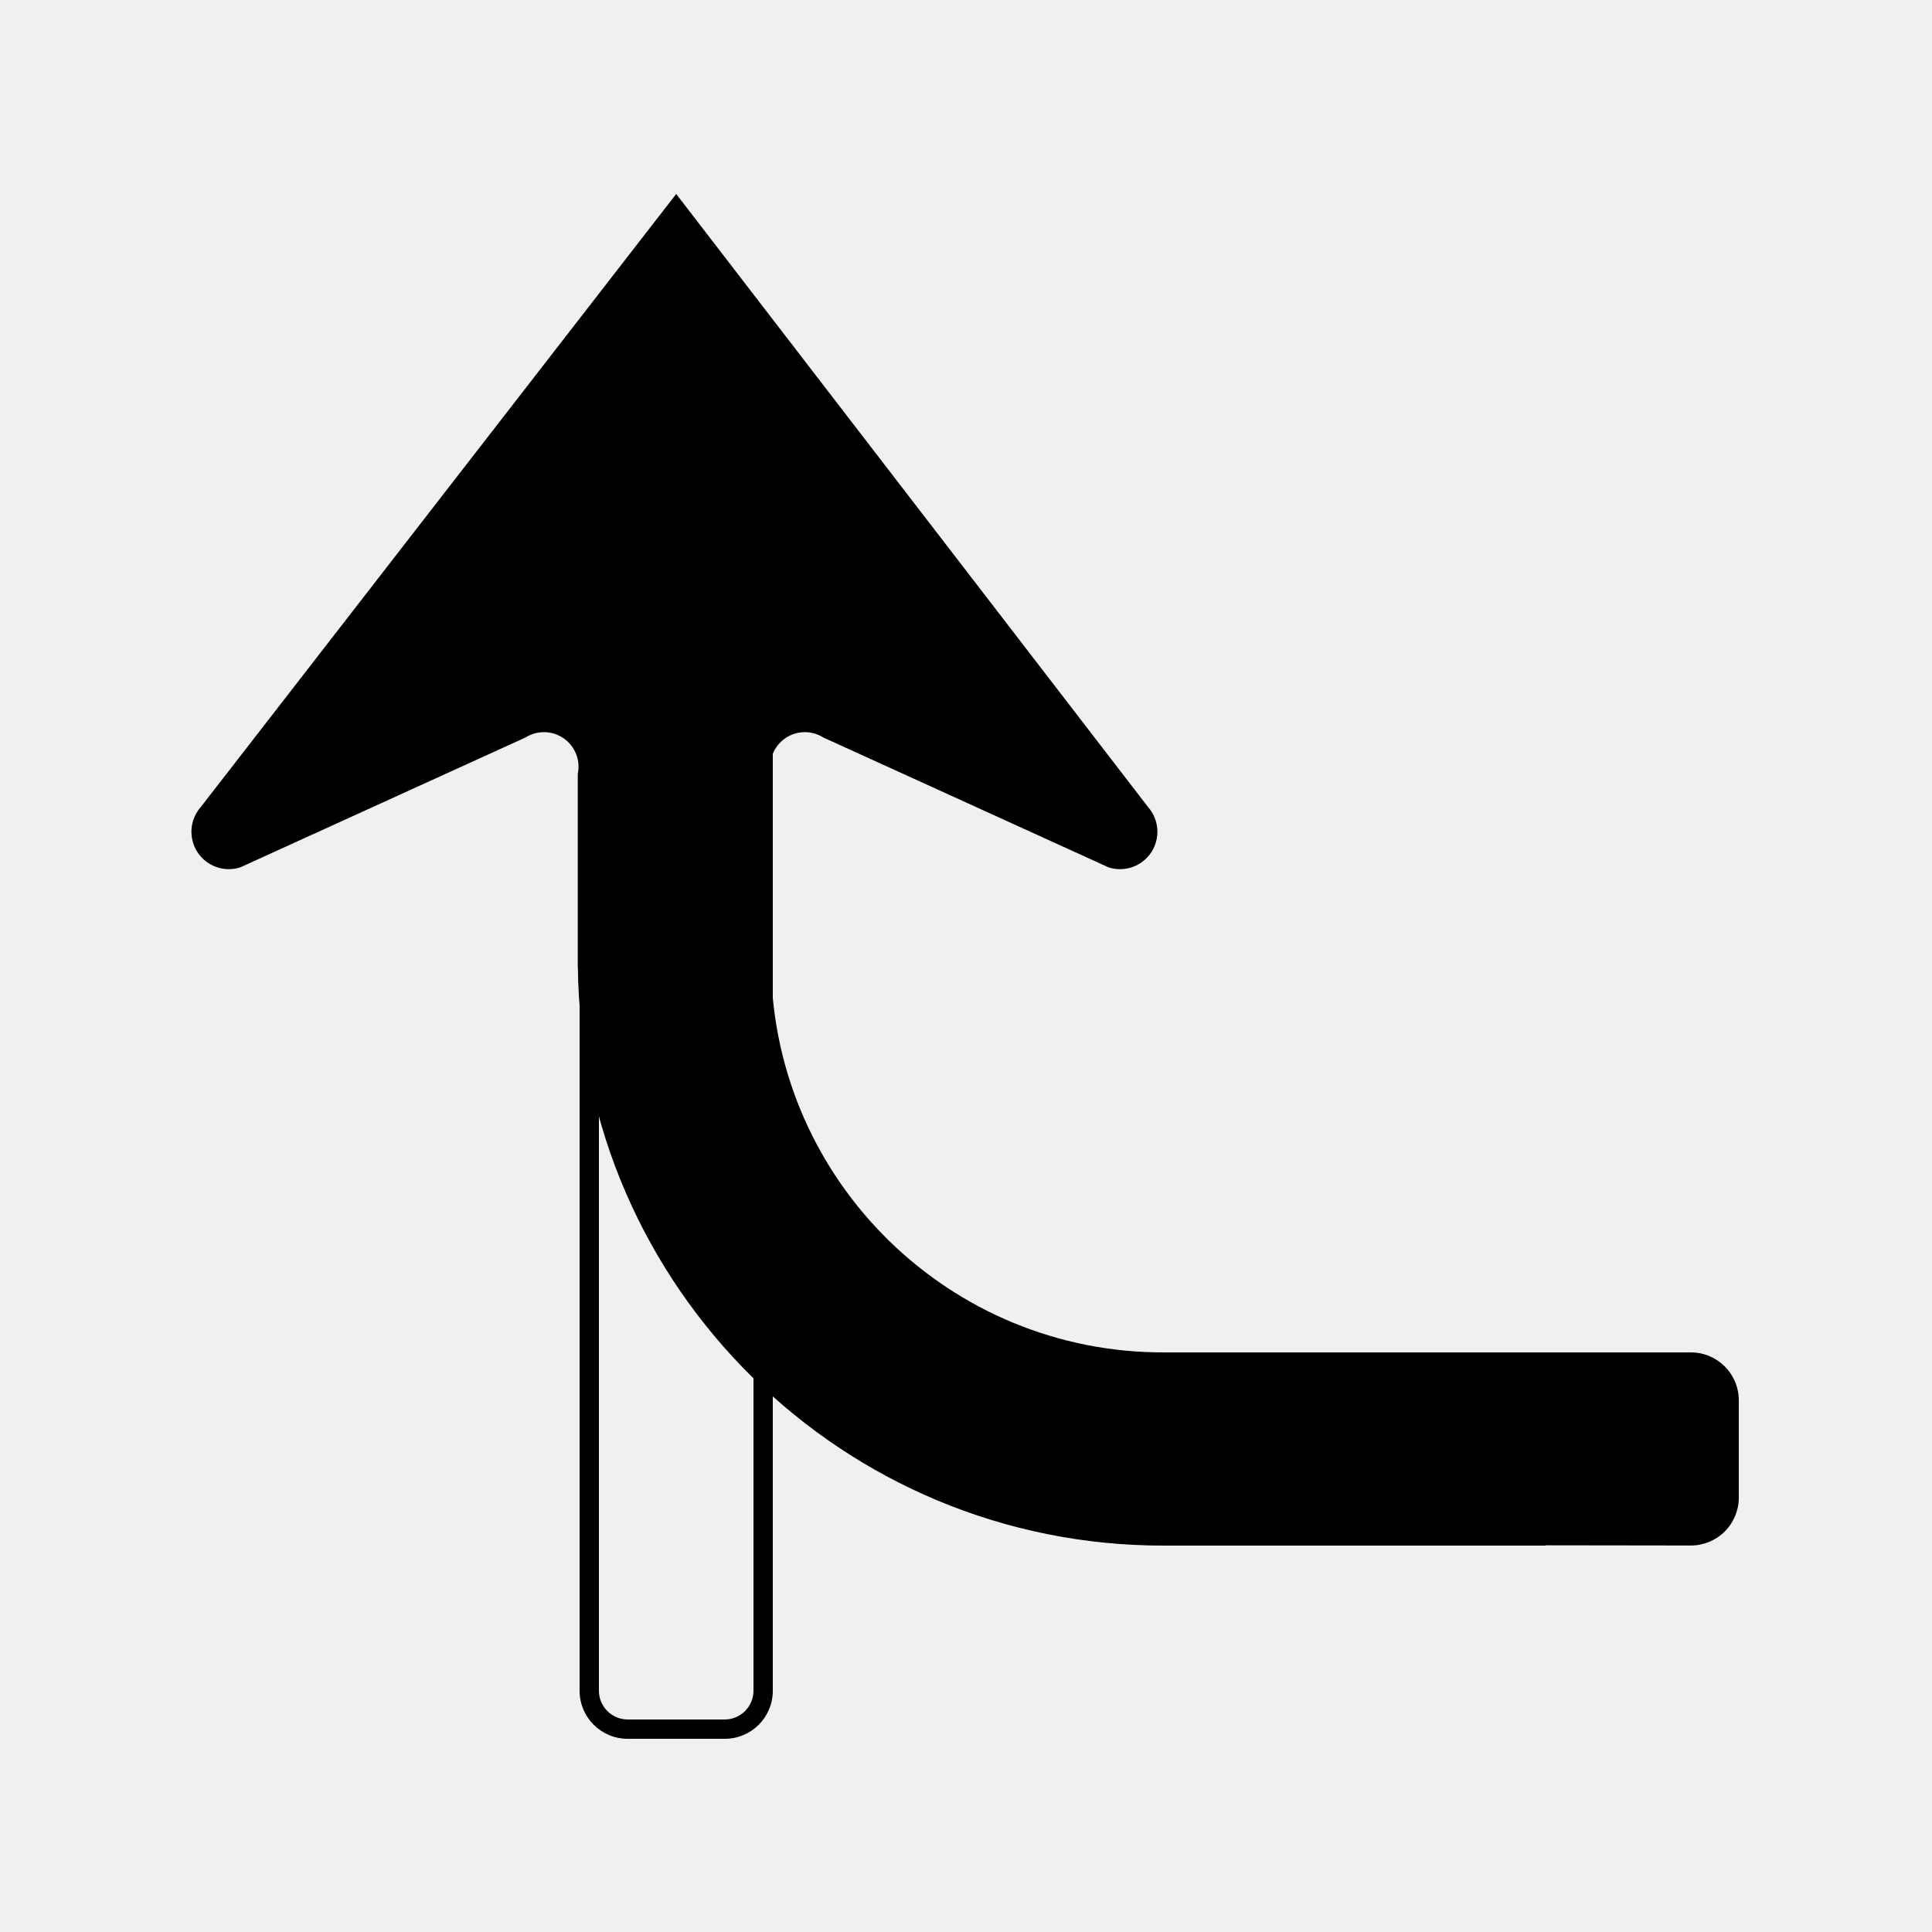
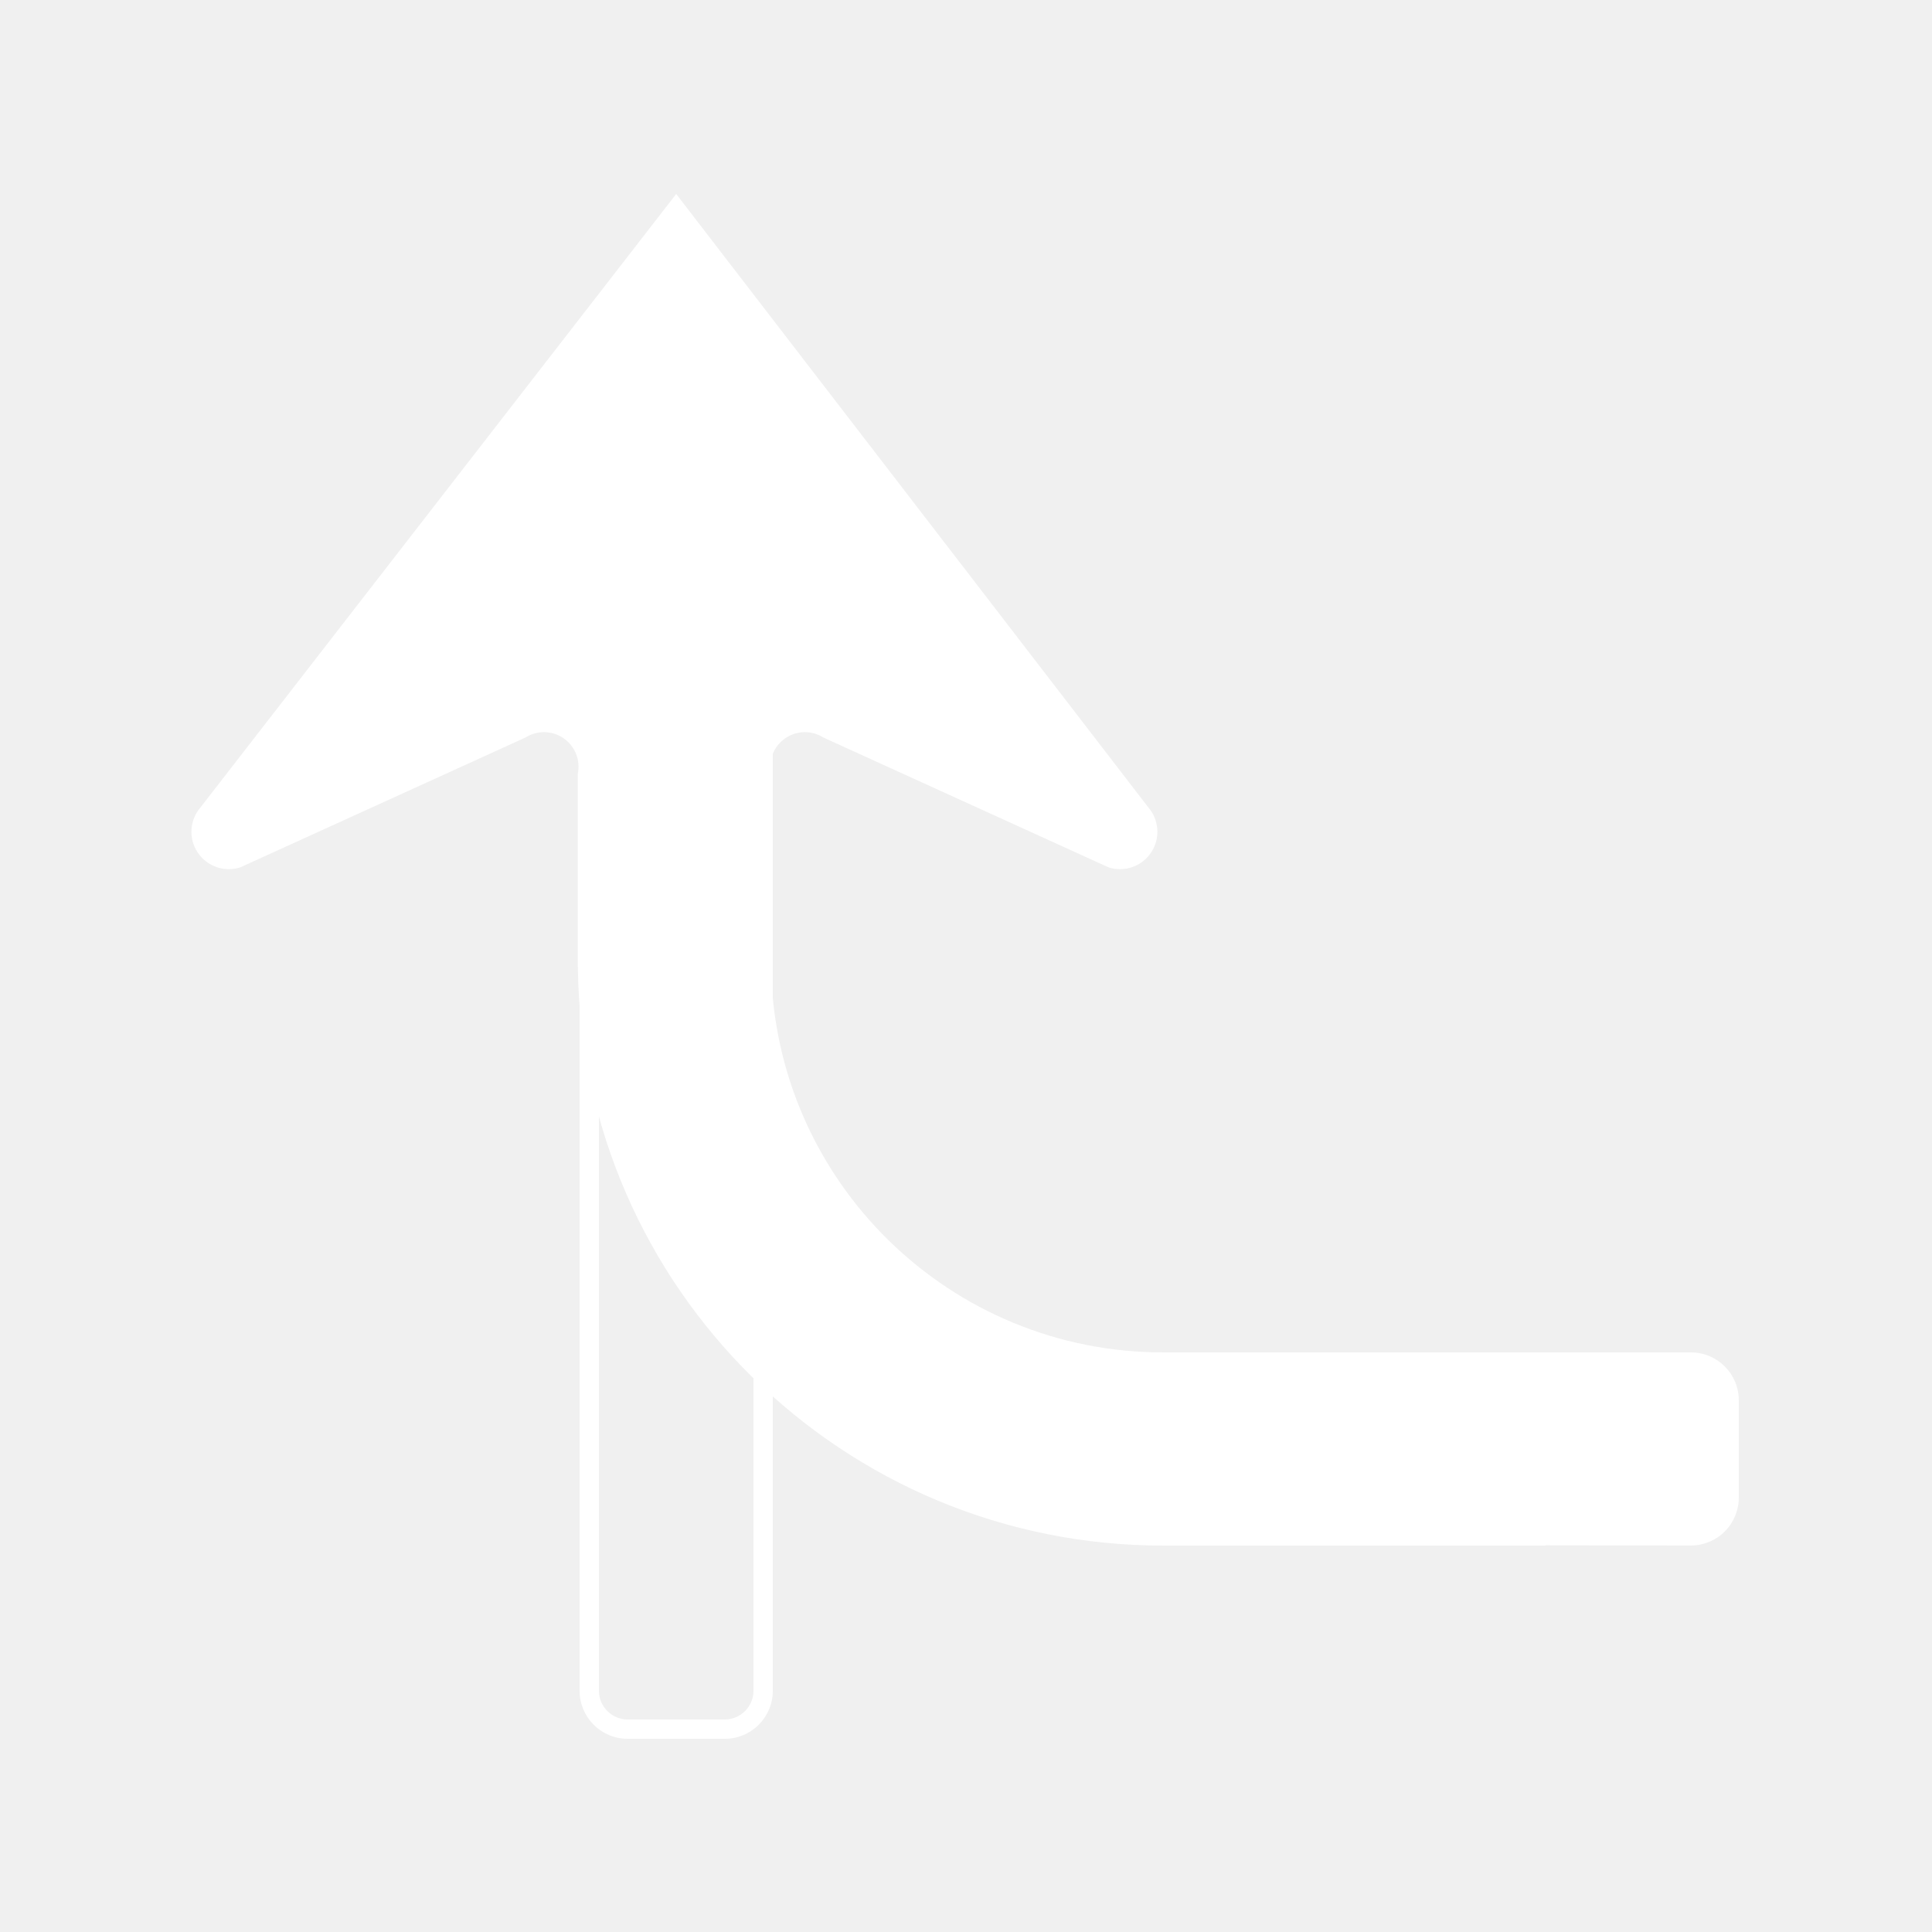
<svg xmlns="http://www.w3.org/2000/svg" id="WORKING_ICONS" data-name="WORKING ICONS" width="20" height="20" viewBox="0 0 20 20">
-   <path fill="#000000" d="M7.8,7.2V17.503A0.298,0.298,0,0,1,7.503,17.8H6.497A0.298,0.298,0,0,1,6.2,17.503V7.2H7.8M8,7H6V17.503A0.497,0.497,0,0,0,6.497,18H7.503A0.497,0.497,0,0,0,8,17.503V7H8ZM7.982,10V8.012a0.358,0.358,0,0,1,.542-0.377L11.476,8.979a0.387,0.387,0,0,0,.409-0.624L7,2.008l-4.922,6.347a0.387,0.387,0,0,0,.409.624L5.439,7.635a0.358,0.358,0,0,1,.542.377V10H5.98l0.002,0.011A6.06,6.06,0,0,0,12.055,16H16V15.997l1.503,0.002A0.496,0.496,0,0,0,18,15.503V14.496A0.496,0.496,0,0,0,17.504,14H12.055a4.058,4.058,0,0,1-4.073-3.989V10Z" />
+   <path fill="#ffffff" d="M7.8,7.2V17.503A0.298,0.298,0,0,1,7.503,17.8H6.497A0.298,0.298,0,0,1,6.2,17.503V7.2H7.8M8,7H6V17.503A0.497,0.497,0,0,0,6.497,18H7.503A0.497,0.497,0,0,0,8,17.503V7H8ZM7.982,10V8.012a0.358,0.358,0,0,1,.542-0.377L11.476,8.979a0.387,0.387,0,0,0,.409-0.624L7,2.008l-4.922,6.347a0.387,0.387,0,0,0,.409.624L5.439,7.635a0.358,0.358,0,0,1,.542.377V10H5.98l0.002,0.011A6.06,6.06,0,0,0,12.055,16H16V15.997l1.503,0.002A0.496,0.496,0,0,0,18,15.503V14.496A0.496,0.496,0,0,0,17.504,14H12.055a4.058,4.058,0,0,1-4.073-3.989V10Z" />
</svg>
